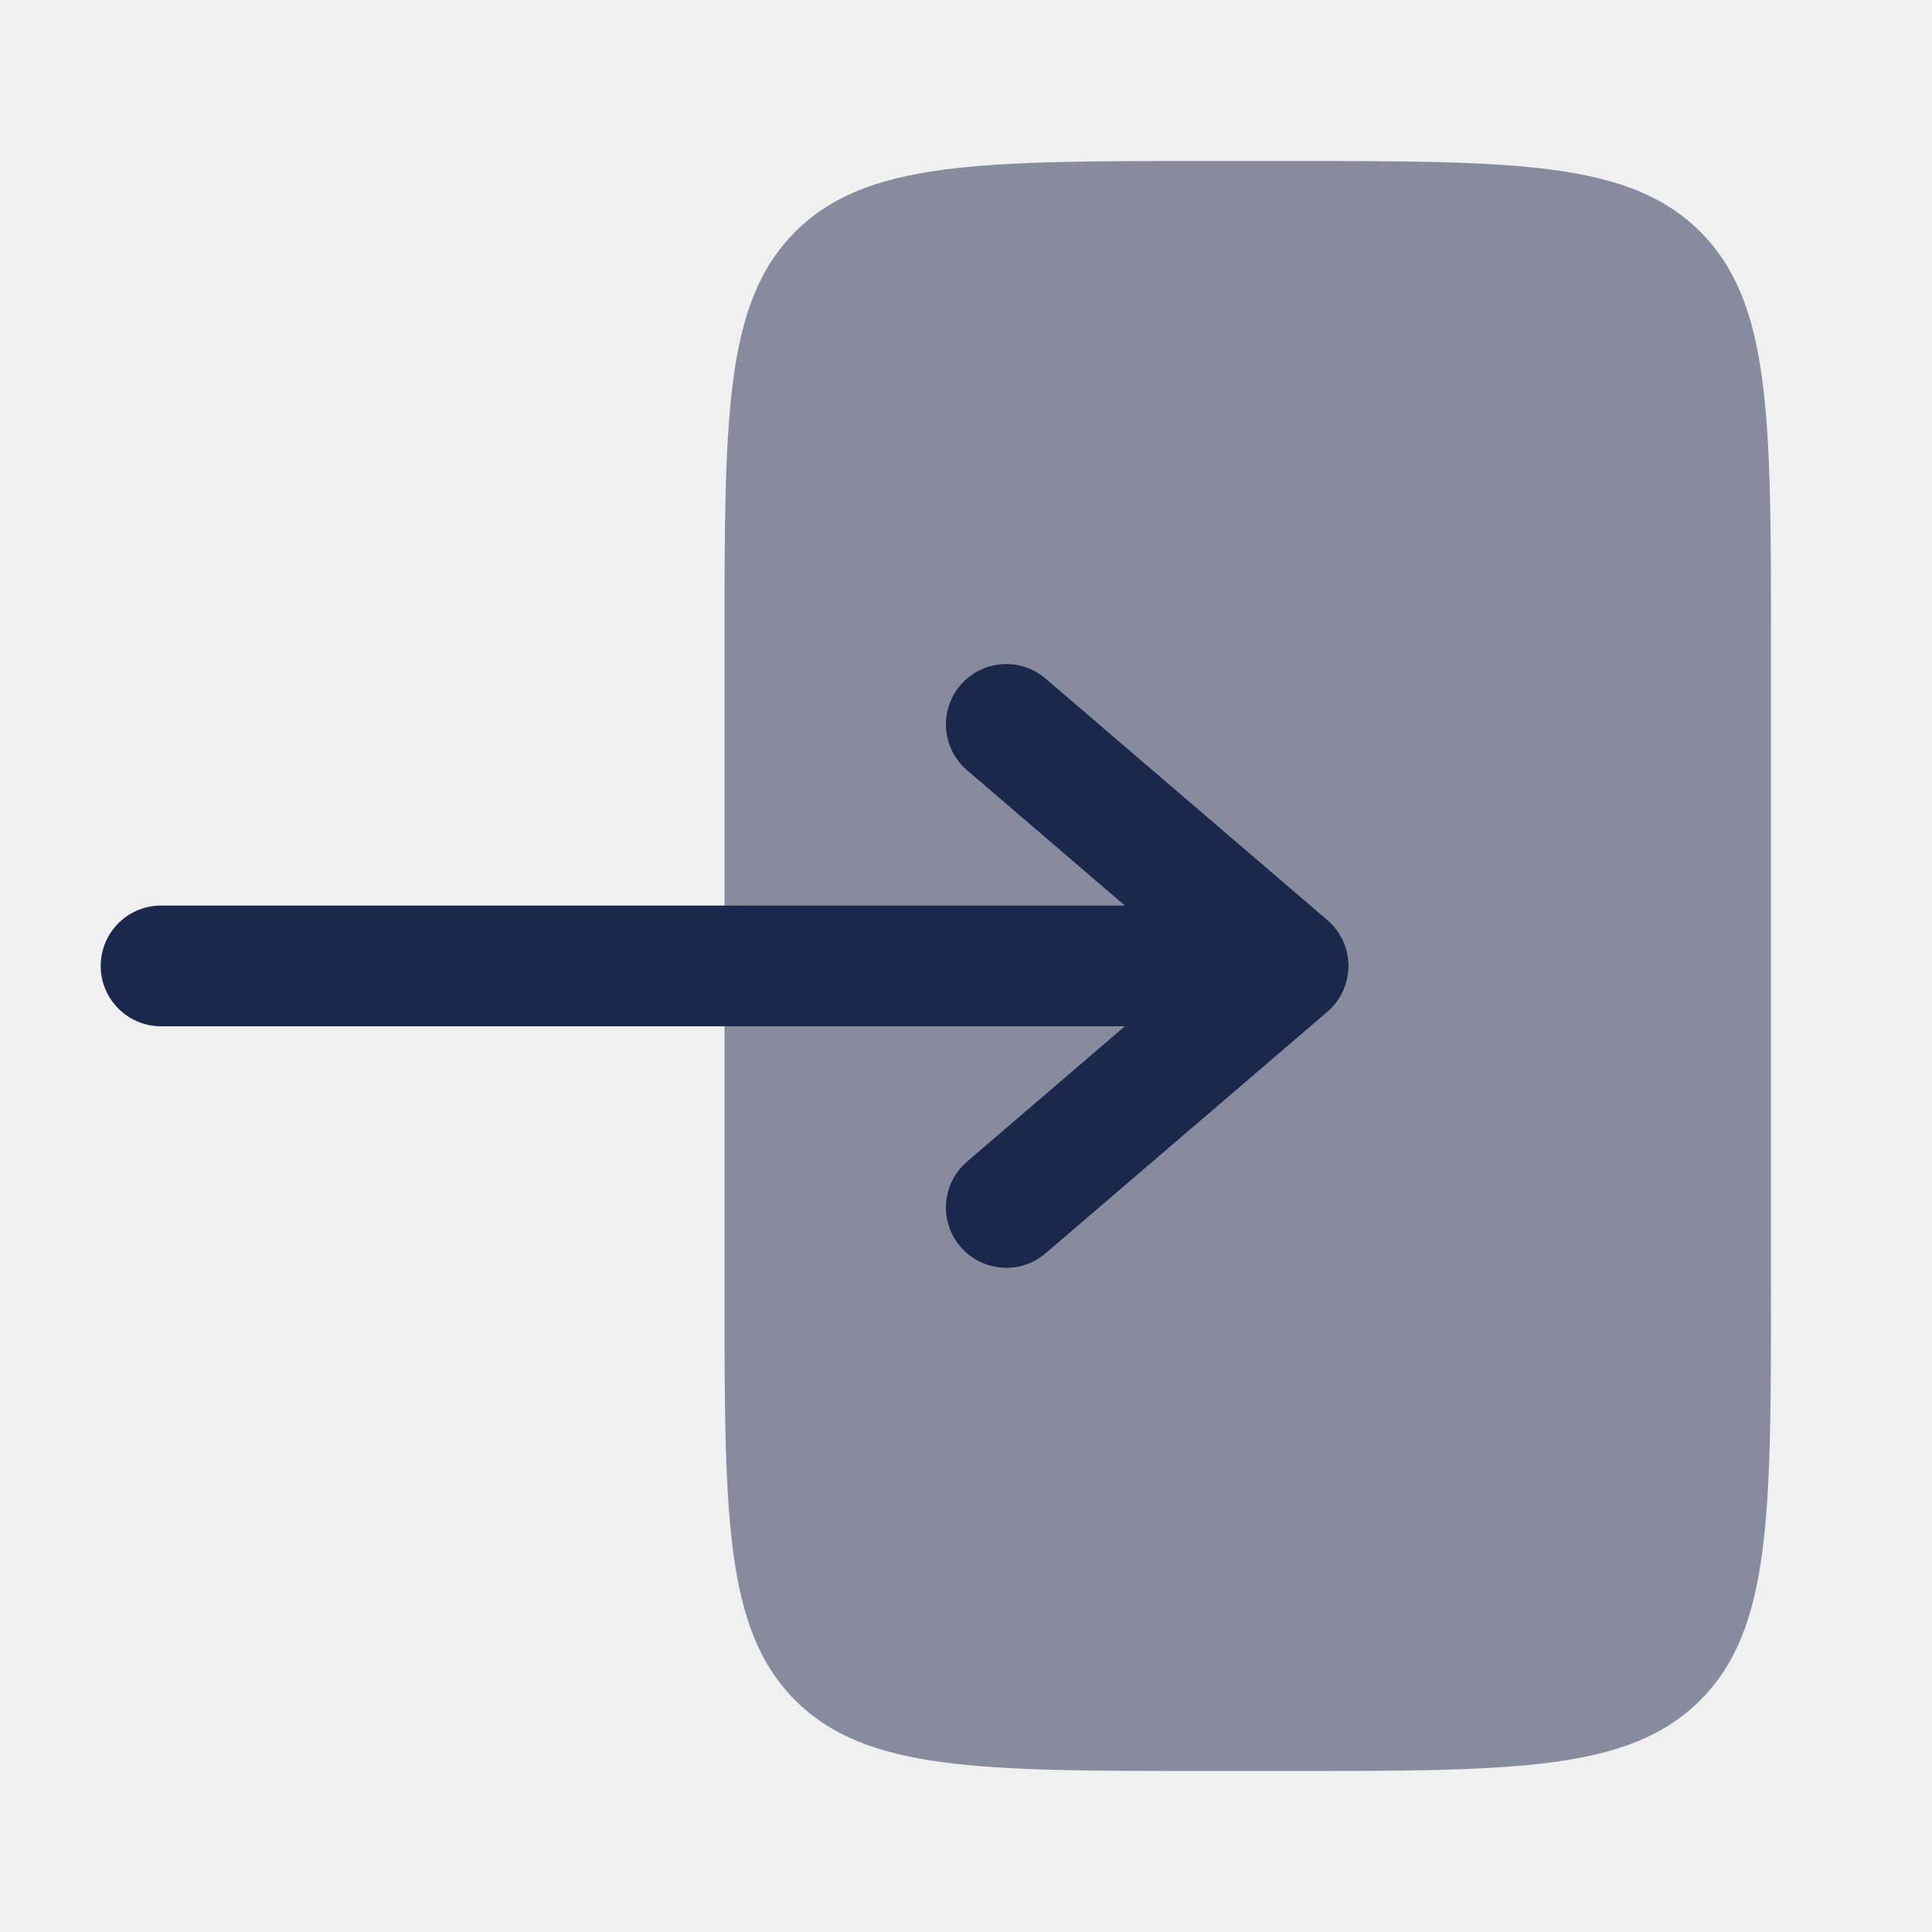
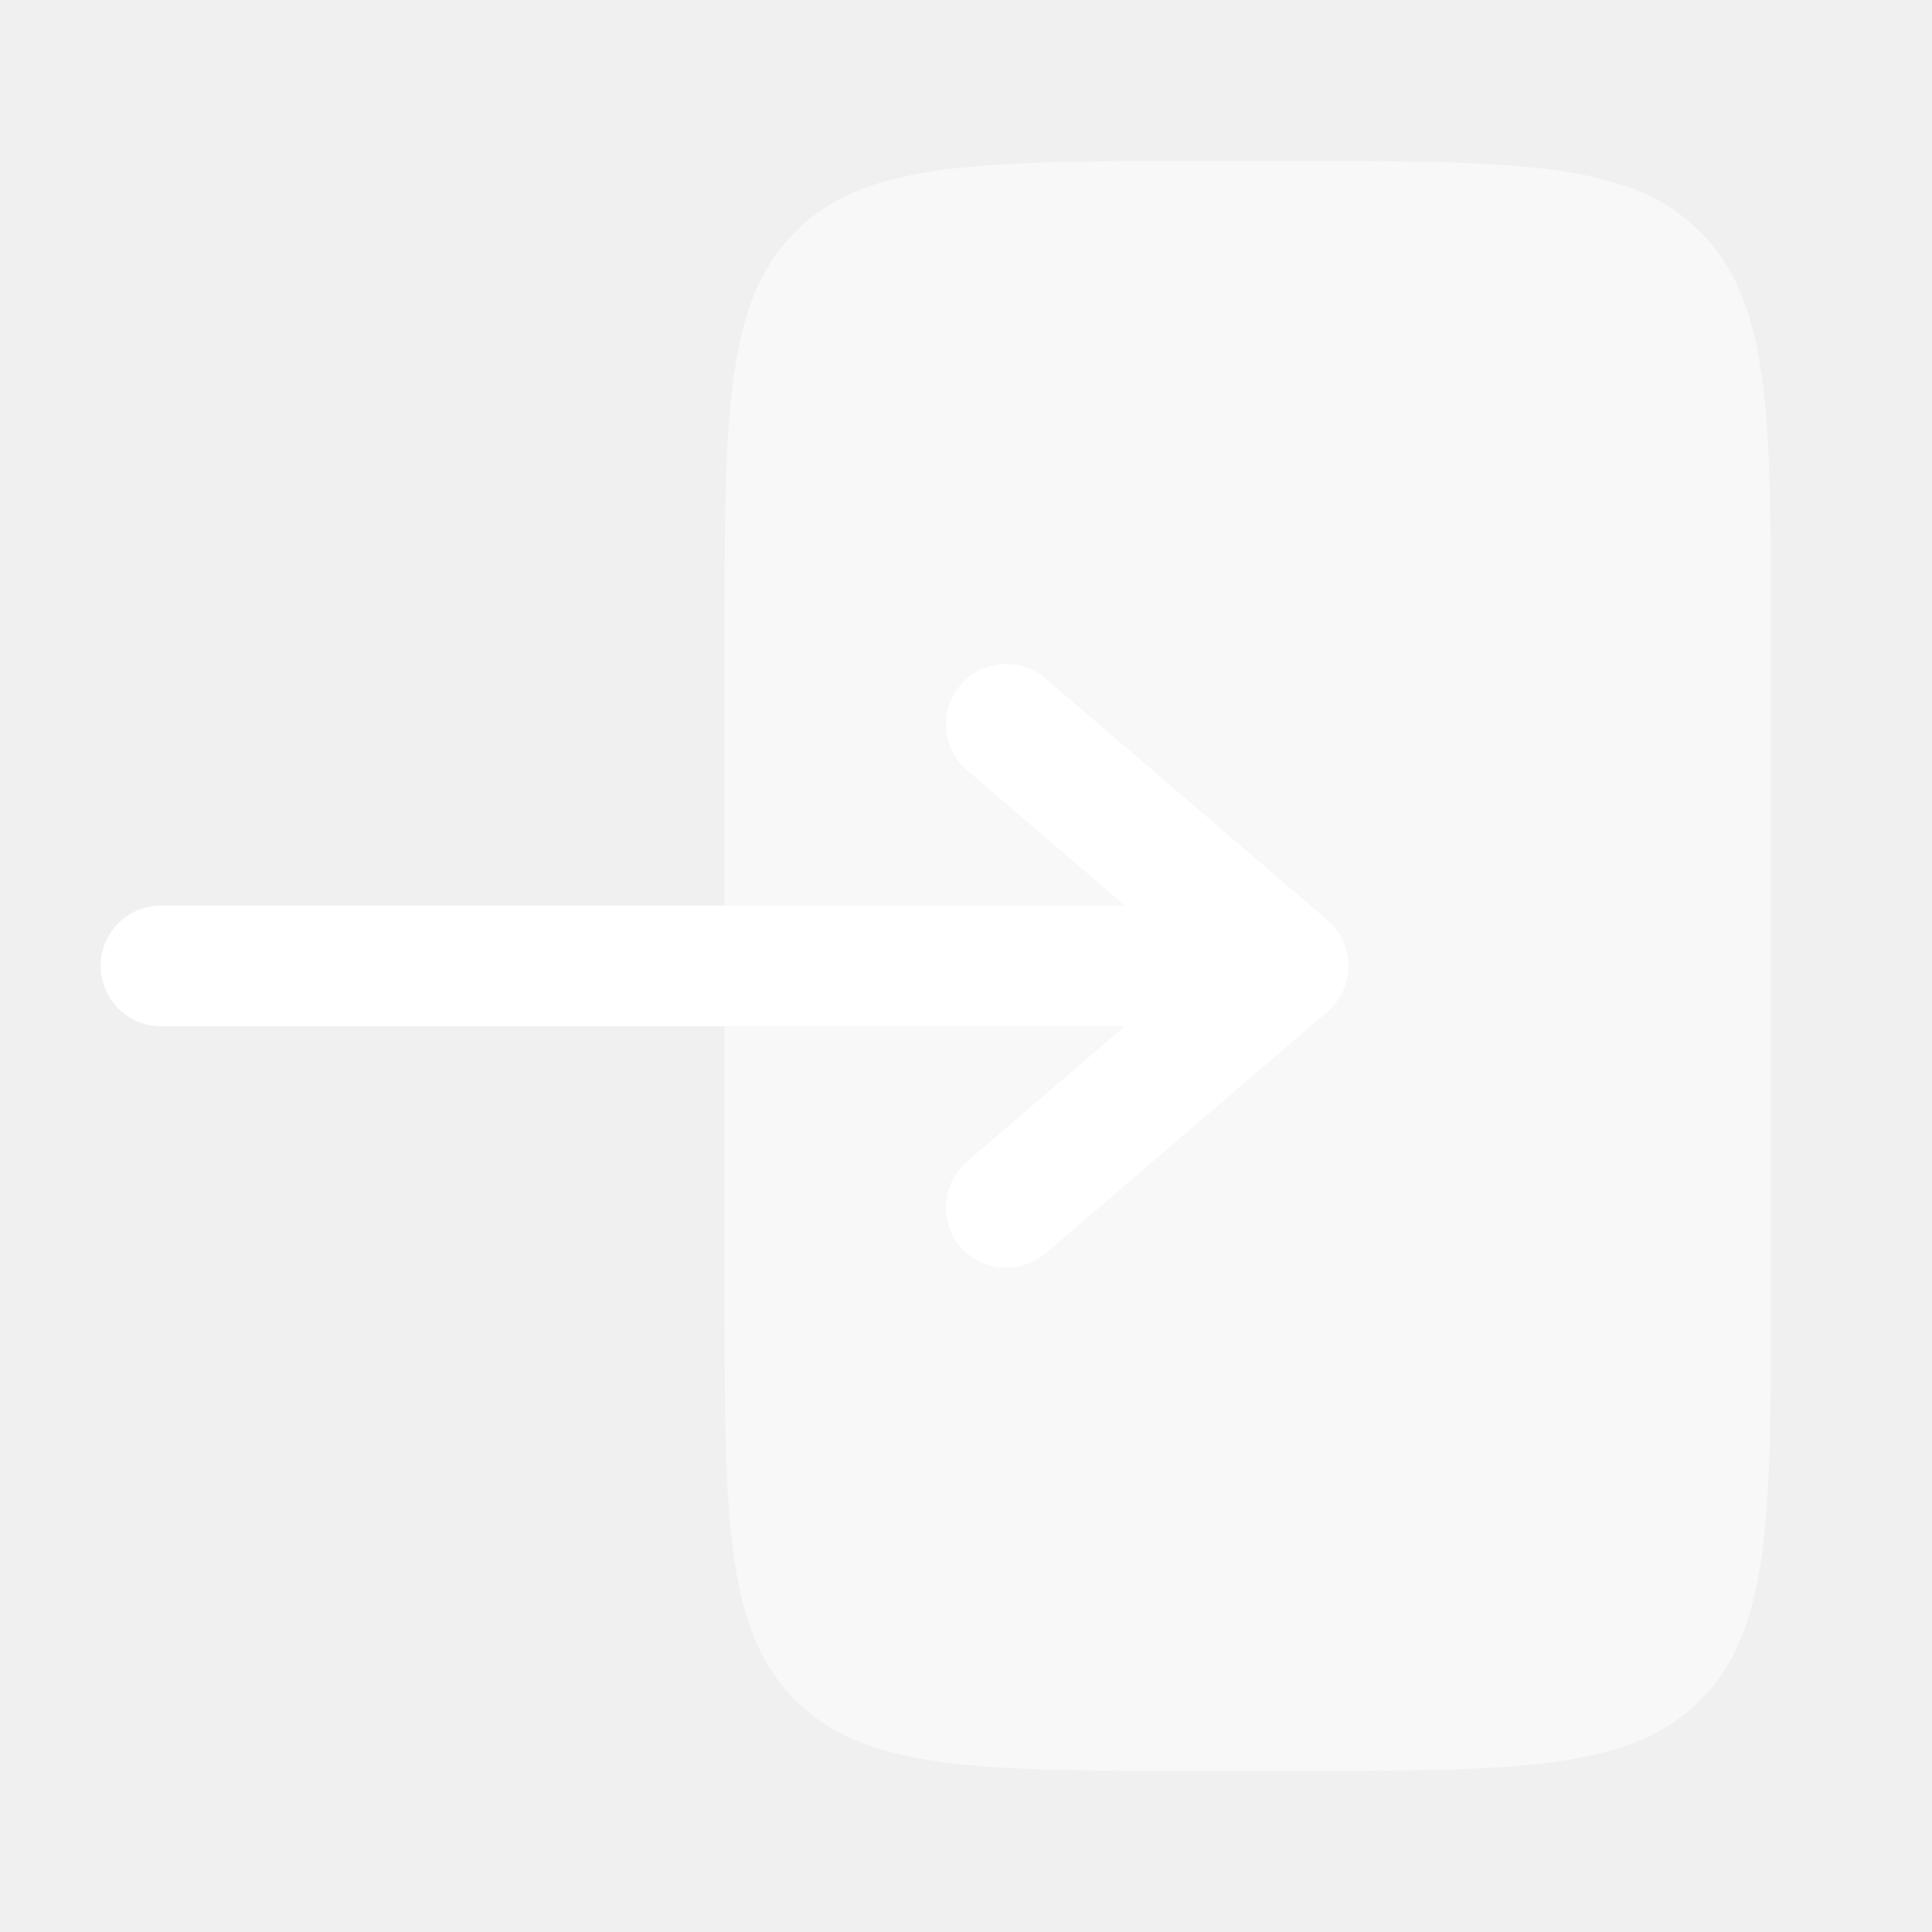
<svg xmlns="http://www.w3.org/2000/svg" width="800px" height="800px" viewBox="0 0 24 24" fill="none">
-   <path opacity="0.5" d="M16 2L15 2C12.171 2 10.758 2 9.879 2.879C9 3.758 9 5.172 9 8L9 16C9 18.829 9 20.243 9.879 21.122C10.757 22 12.171 22 14.998 22L15 22L16 22C18.828 22 20.242 22 21.121 21.121C22 20.243 22 18.828 22 16L22 8L22 8C22 5.172 22 3.757 21.121 2.879C20.242 2 18.828 2 16 2Z" fill="#1C274C" />
-   <path fill-rule="evenodd" clip-rule="evenodd" d="M1.251 11.999C1.251 11.585 1.587 11.249 2.001 11.249L13.973 11.249L12.013 9.568C11.698 9.299 11.662 8.825 11.931 8.511C12.201 8.196 12.675 8.16 12.989 8.43L16.489 11.43C16.655 11.572 16.751 11.78 16.751 11.999C16.751 12.218 16.655 12.426 16.489 12.569L12.989 15.569C12.675 15.838 12.201 15.802 11.931 15.487C11.662 15.173 11.698 14.699 12.013 14.43L13.973 12.749L2.001 12.749C1.587 12.749 1.251 12.413 1.251 11.999Z" fill="#1C274C" />
+   <path opacity="0.5" d="M16 2L15 2C12.171 2 10.758 2 9.879 2.879C9 3.758 9 5.172 9 8L9 16C9 18.829 9 20.243 9.879 21.122C10.757 22 12.171 22 14.998 22L15 22L16 22C18.828 22 20.242 22 21.121 21.121C22 20.243 22 18.828 22 16L22 8L22 8C22 5.172 22 3.757 21.121 2.879C20.242 2 18.828 2 16 2Z" fill="#FFFFFF" />
+   <path fill-rule="evenodd" clip-rule="evenodd" d="M1.251 11.999C1.251 11.585 1.587 11.249 2.001 11.249L13.973 11.249L12.013 9.568C11.698 9.299 11.662 8.825 11.931 8.511C12.201 8.196 12.675 8.16 12.989 8.43L16.489 11.43C16.655 11.572 16.751 11.78 16.751 11.999C16.751 12.218 16.655 12.426 16.489 12.569L12.989 15.569C12.675 15.838 12.201 15.802 11.931 15.487C11.662 15.173 11.698 14.699 12.013 14.43L13.973 12.749L2.001 12.749C1.587 12.749 1.251 12.413 1.251 11.999Z" fill="#FFFFFF" />
</svg>
